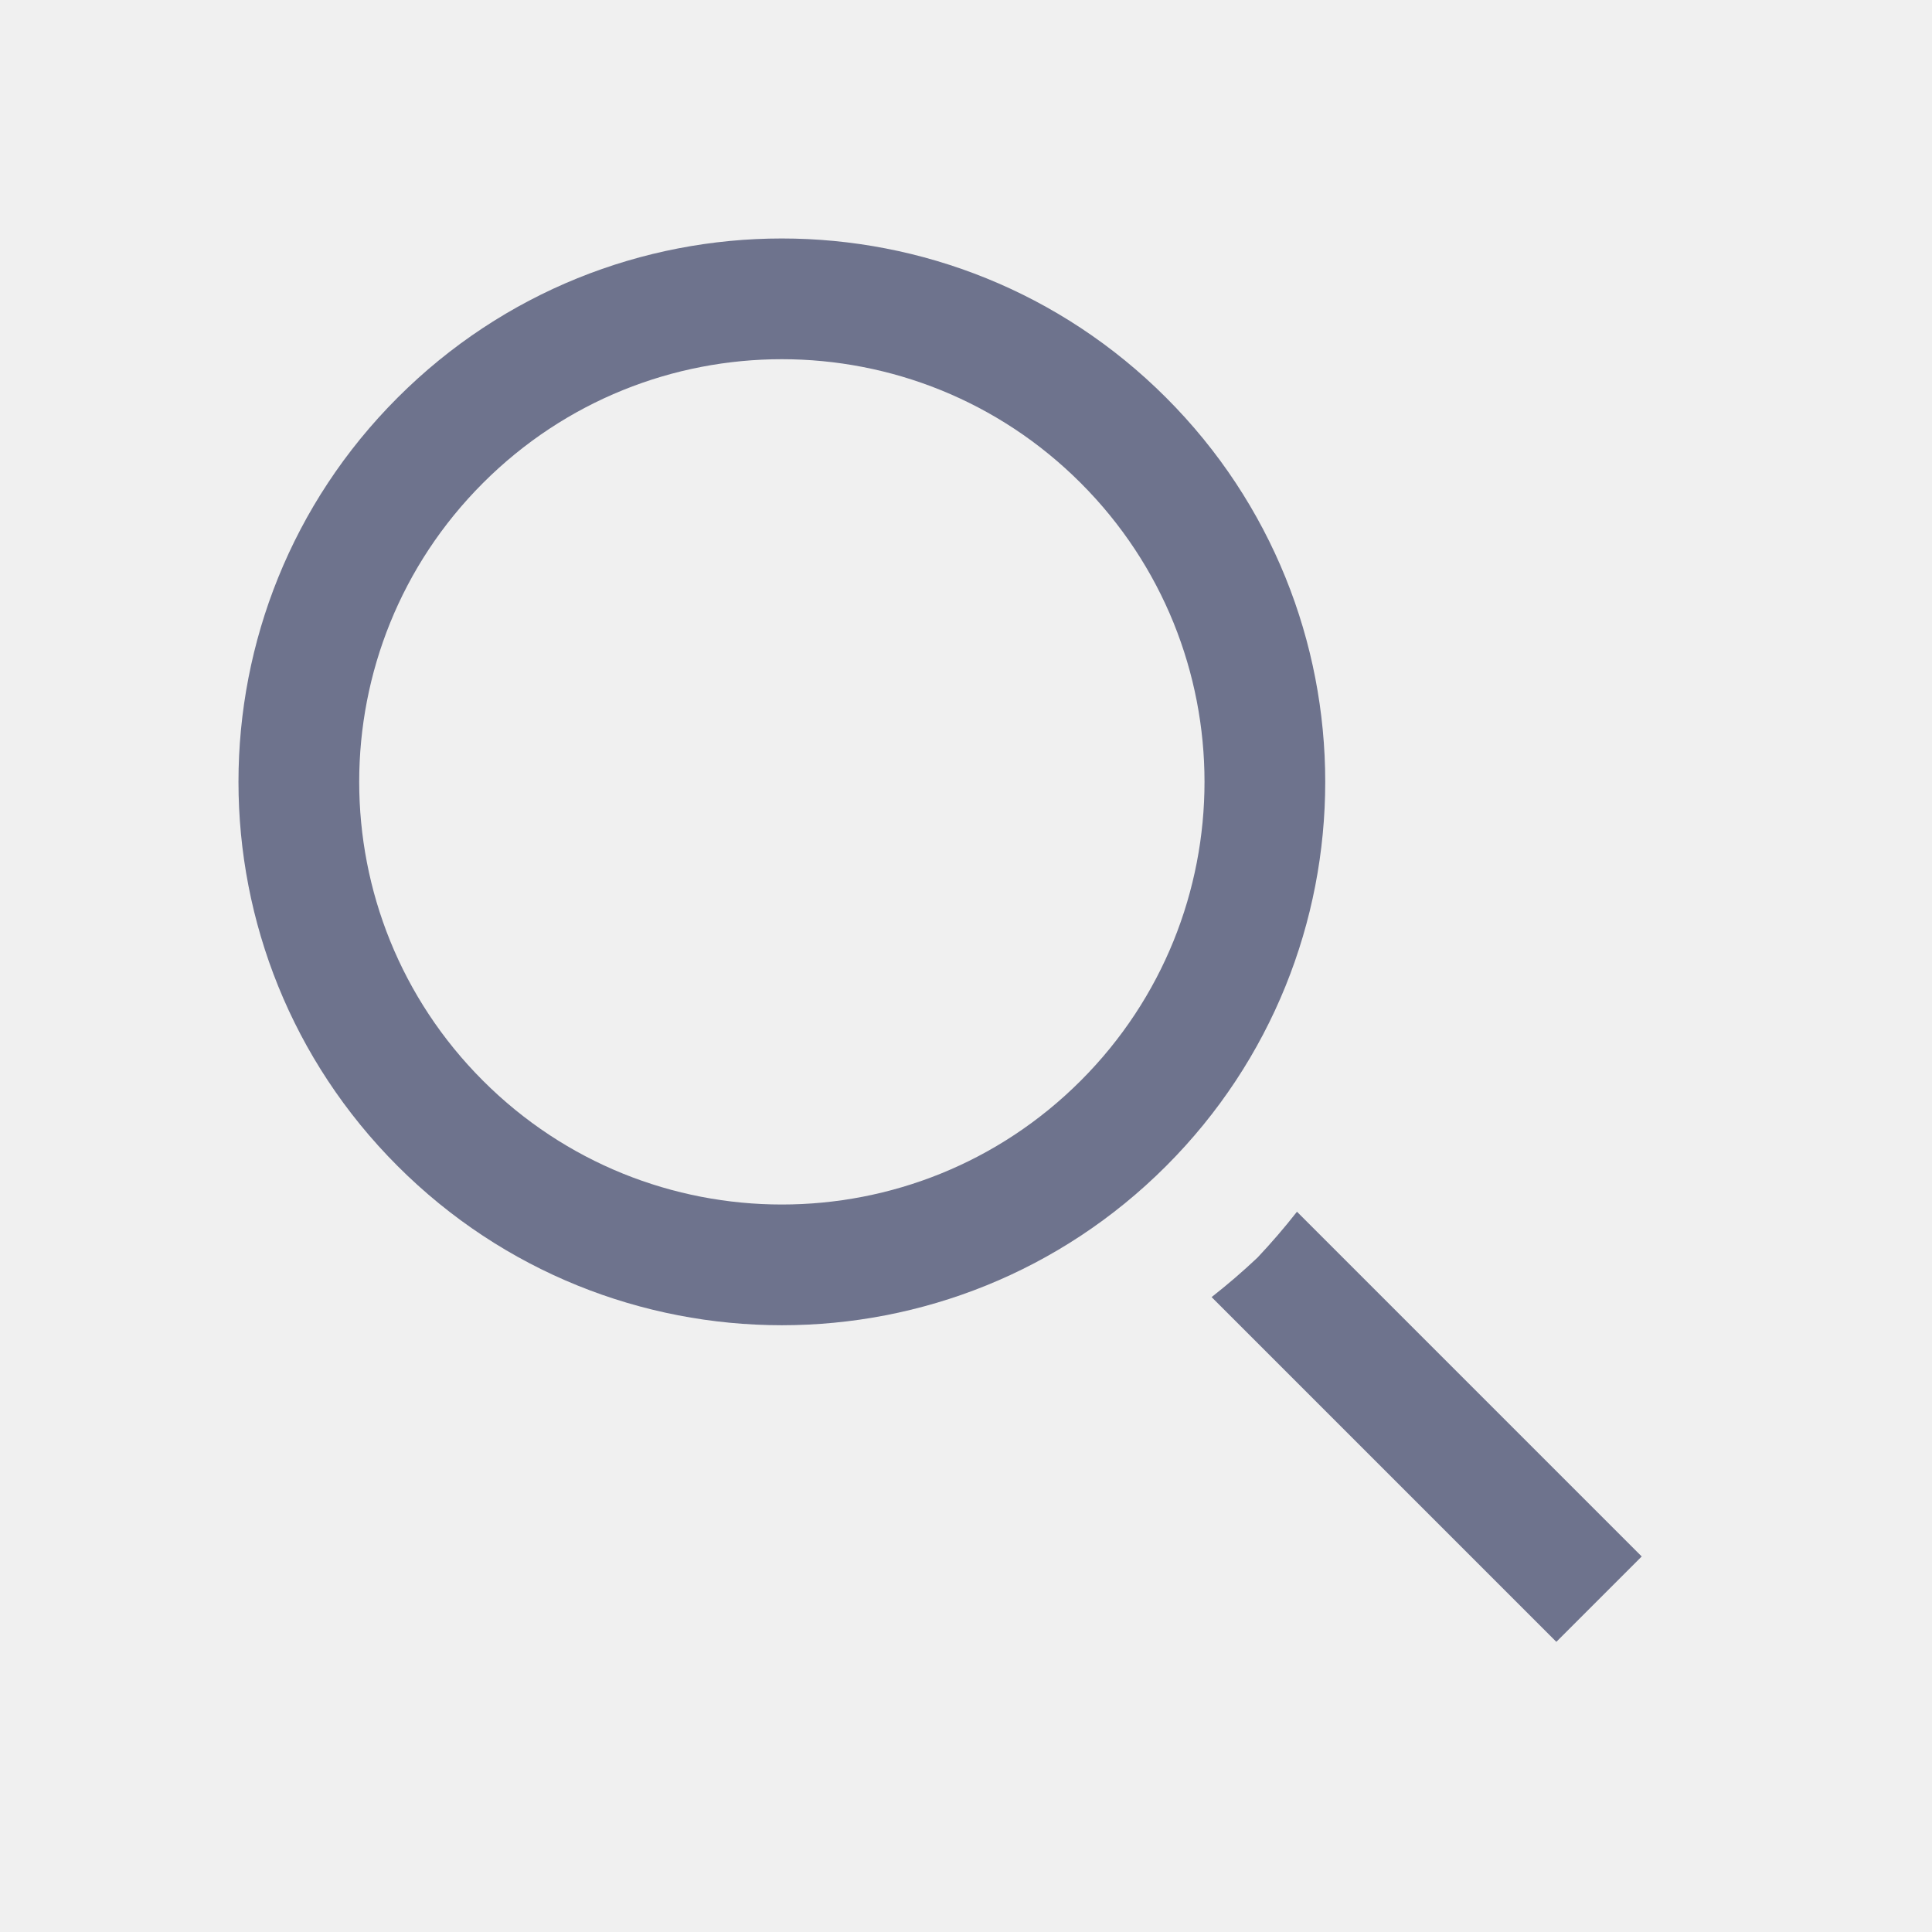
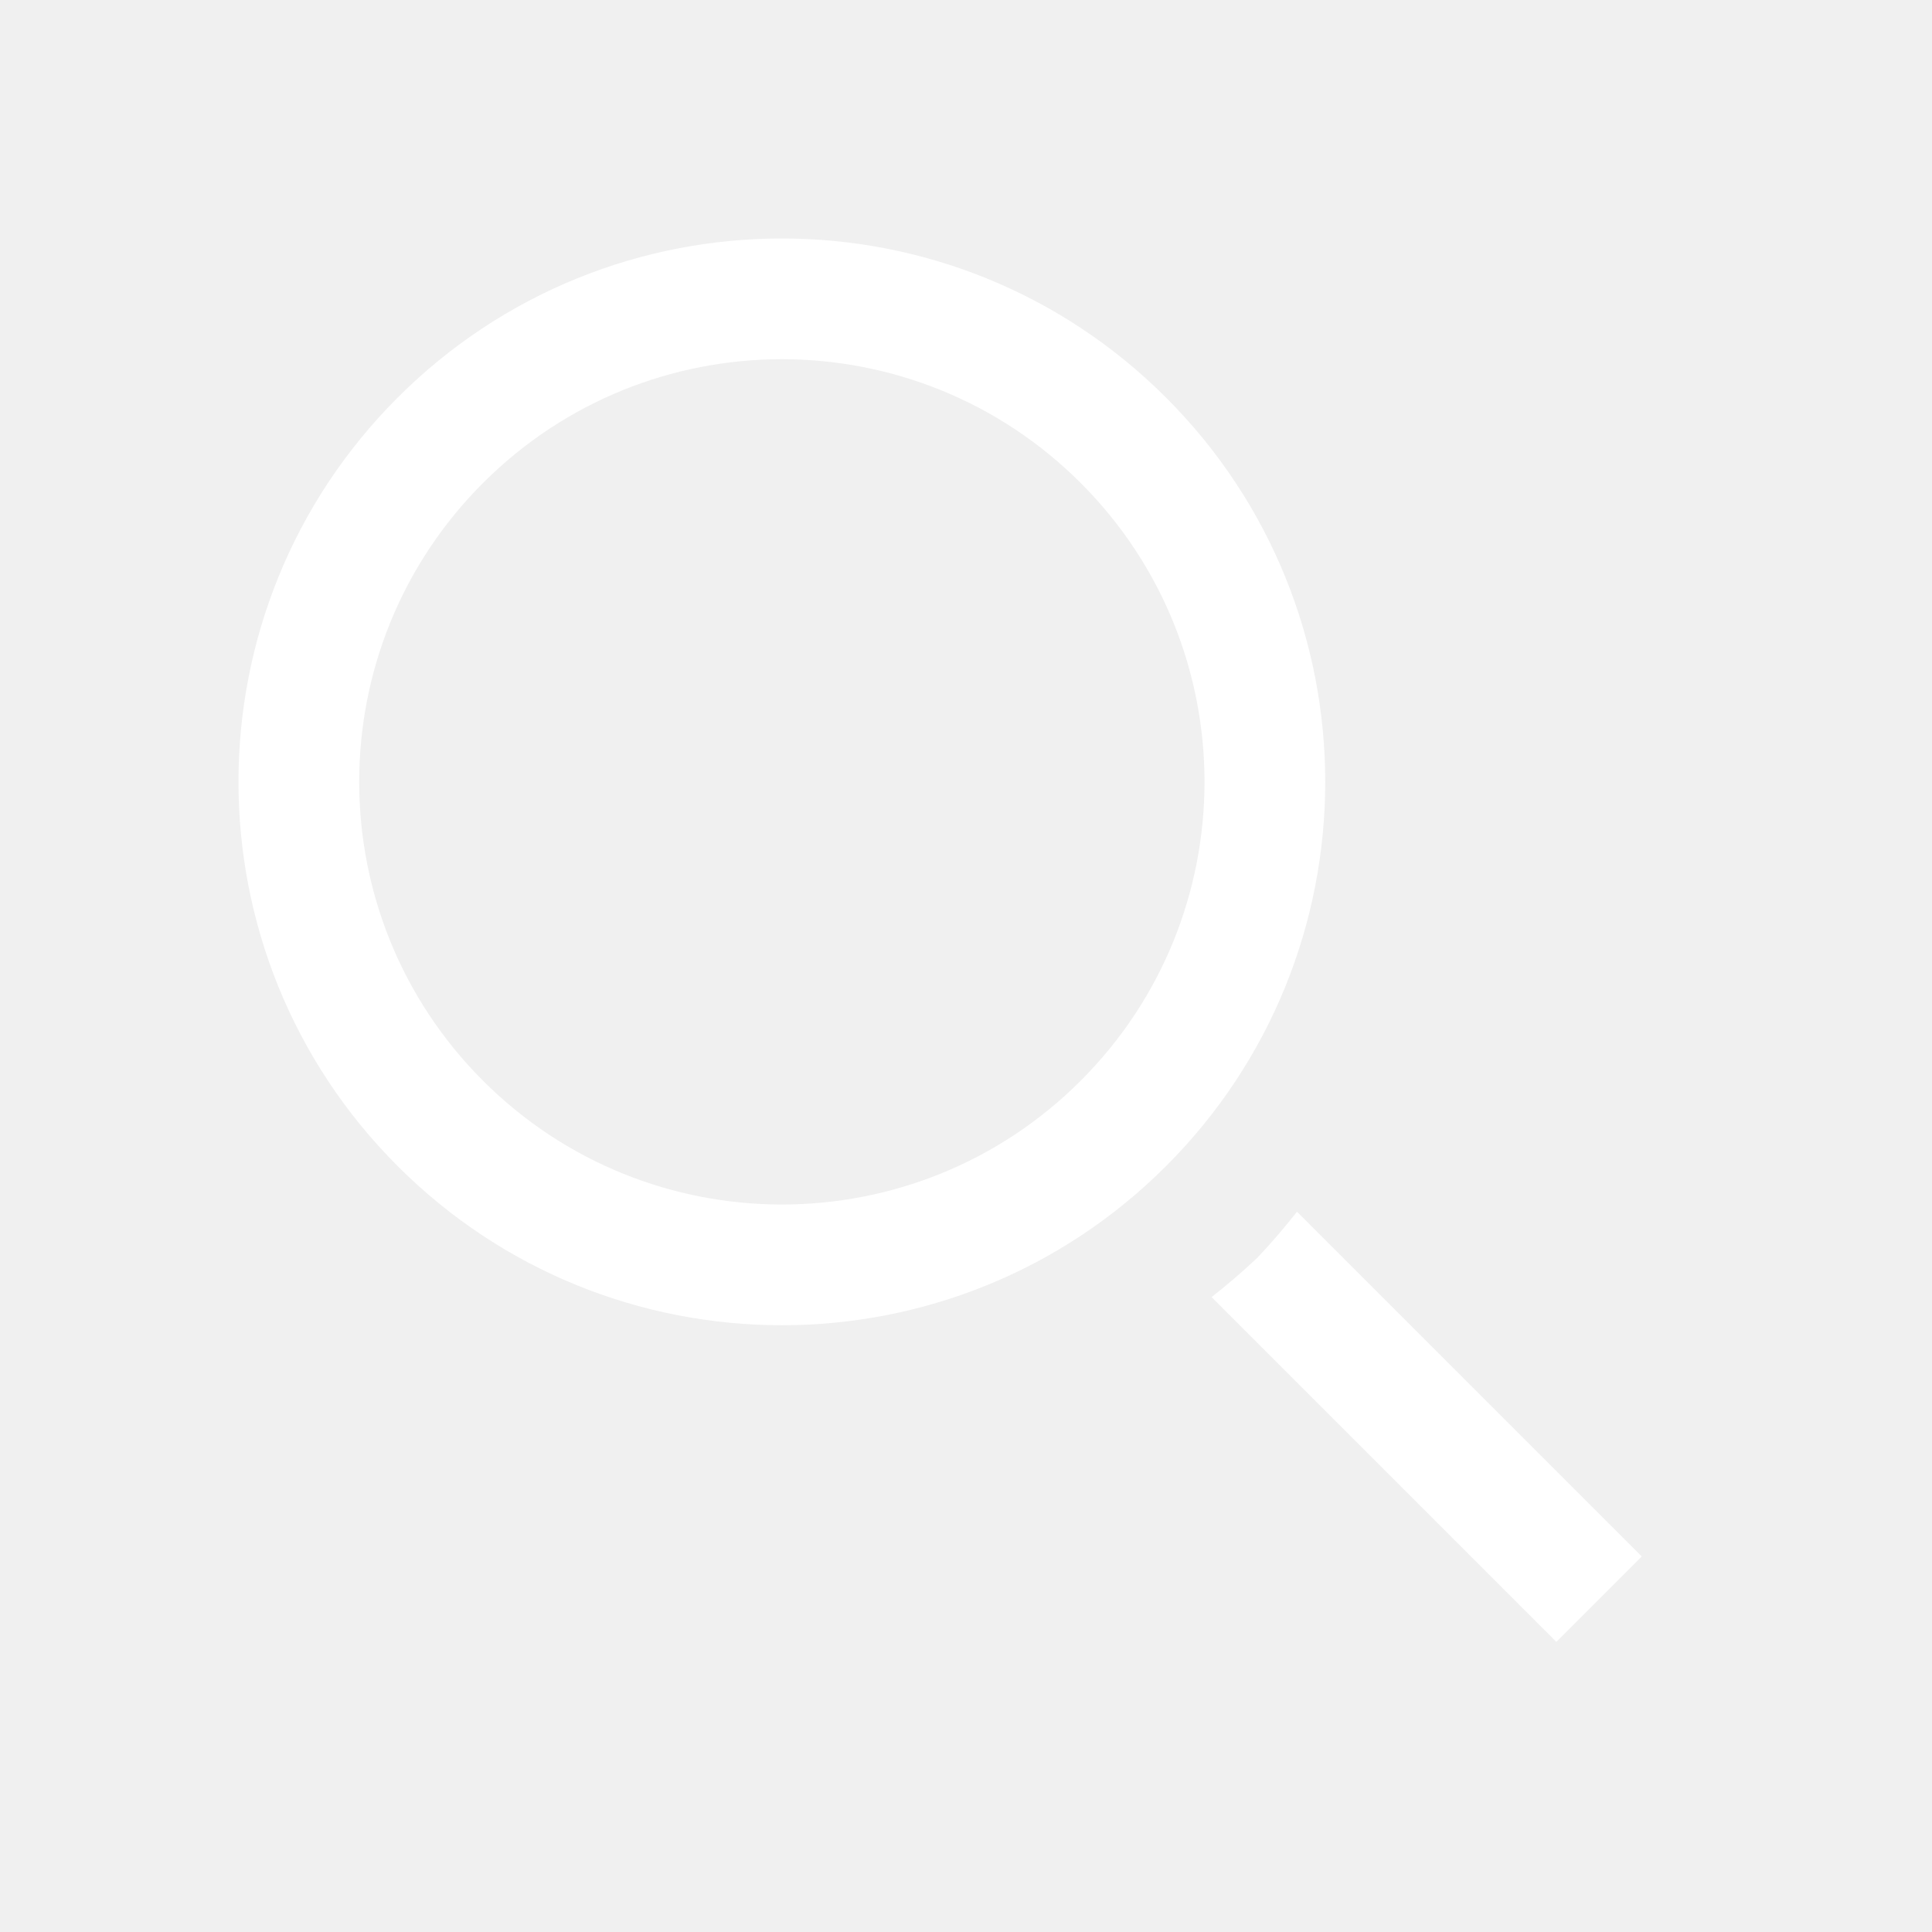
<svg xmlns="http://www.w3.org/2000/svg" width="16" height="16" viewBox="0 0 16 16" version="1.1" id="svg1">
  <defs id="defs1" />
  <g id="layer1">
-     <path id="path1" style="fill:#6e738d;fill-opacity:1;stroke:#6e738d;stroke-width:0;stroke-opacity:1" d="m 3.293,3.293 a 4.5,4.5 0 0 0 0,6.364 4.5,4.5 0 0 0 6.364,0 4.5,4.5 0 0 0 0,-6.364 4.5,4.5 0 0 0 -6.364,0 z M 4,4 a 3.5,3.5 0 0 1 4.95,0 3.5,3.5 0 0 1 0,4.95 A 3.5,3.5 0 0 1 4,8.95 3.5,3.5 0 0 1 4,4 Z" />
-     <path id="rect1" style="fill:#6e738d;fill-opacity:1;stroke:#6e738d;stroke-width:0;stroke-opacity:1" d="m 10.034,10.742 2.855,2.855 0.707,-0.707 -2.855,-2.855 a 5.5,5.5 0 0 1 -0.327,0.38 5.5,5.5 0 0 1 -0.38,0.327 z" />
+     <path id="path1" style="fill:#ffffff;fill-opacity:1;stroke:#6e738d;stroke-width:0;stroke-opacity:1" d="m 3.293,3.293 a 4.5,4.5 0 0 0 0,6.364 4.5,4.5 0 0 0 6.364,0 4.5,4.5 0 0 0 0,-6.364 4.5,4.5 0 0 0 -6.364,0 z M 4,4 a 3.5,3.5 0 0 1 4.95,0 3.5,3.5 0 0 1 0,4.95 A 3.5,3.5 0 0 1 4,8.95 3.5,3.5 0 0 1 4,4 Z" />
+     <path id="rect1" style="fill:#ffffff;fill-opacity:1;stroke:#6e738d;stroke-width:0;stroke-opacity:1" d="m 10.034,10.742 2.855,2.855 0.707,-0.707 -2.855,-2.855 a 5.5,5.5 0 0 1 -0.327,0.38 5.5,5.5 0 0 1 -0.38,0.327 z" />
  </g>
</svg>
